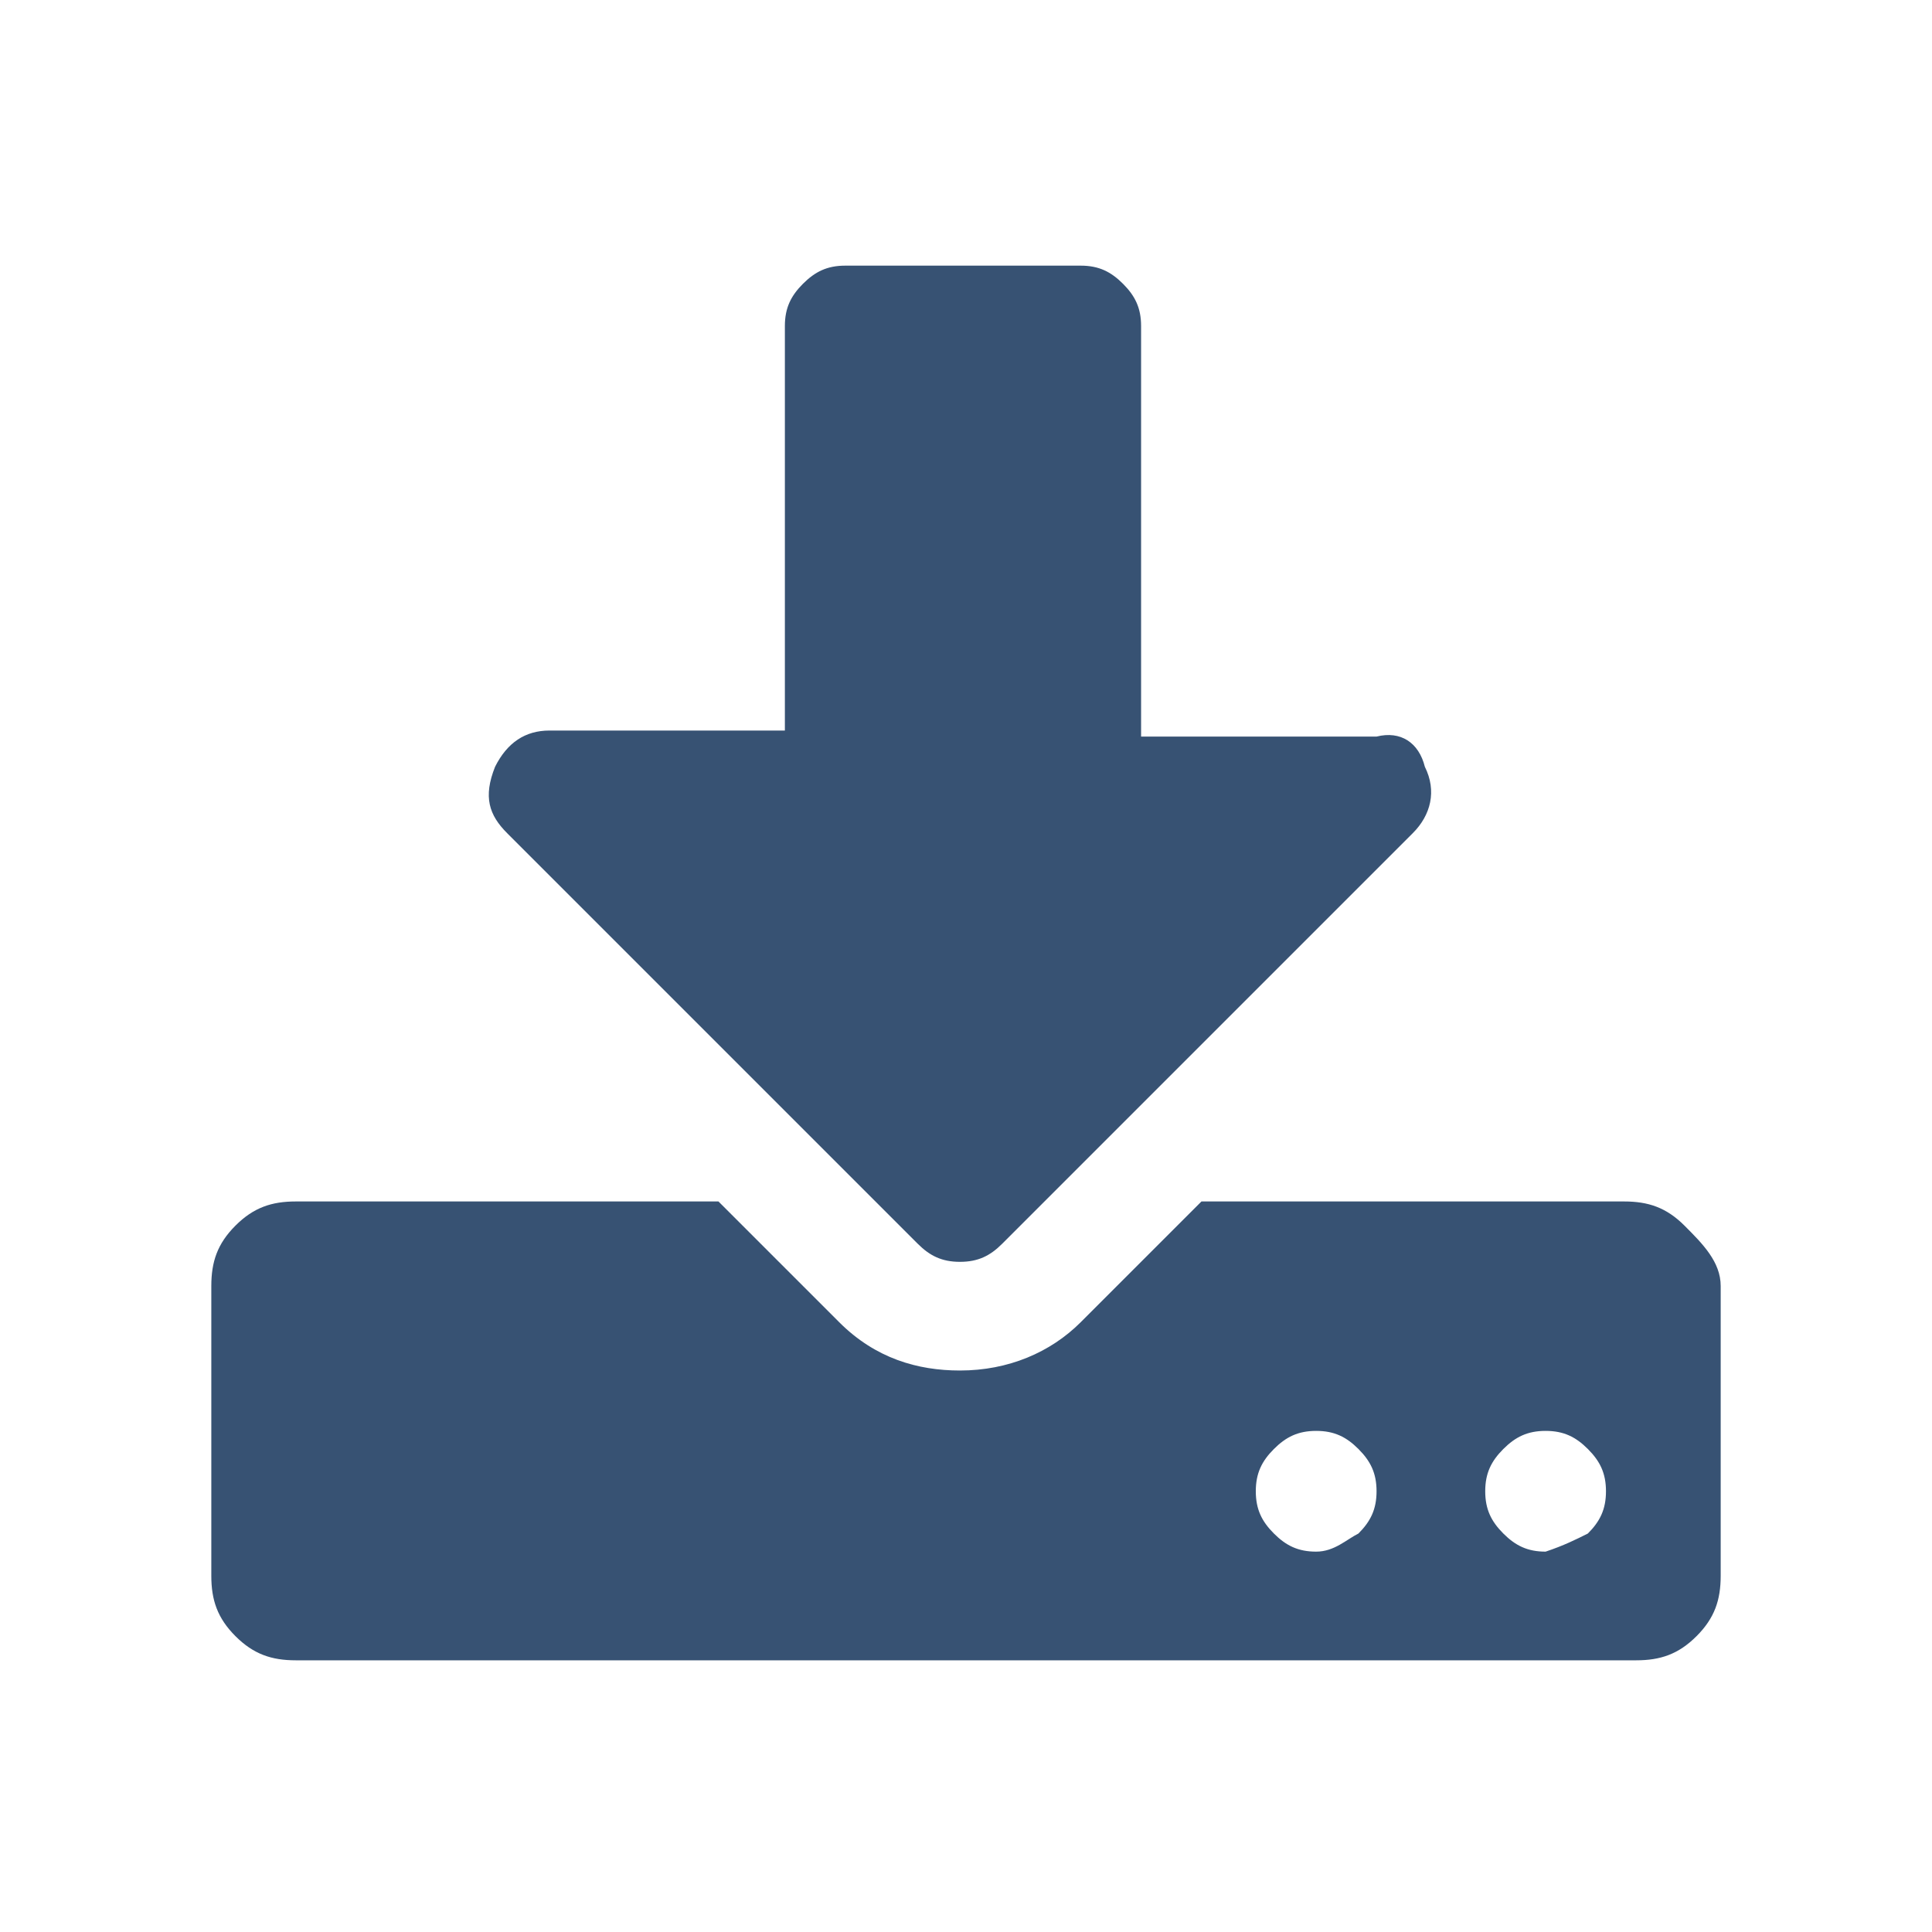
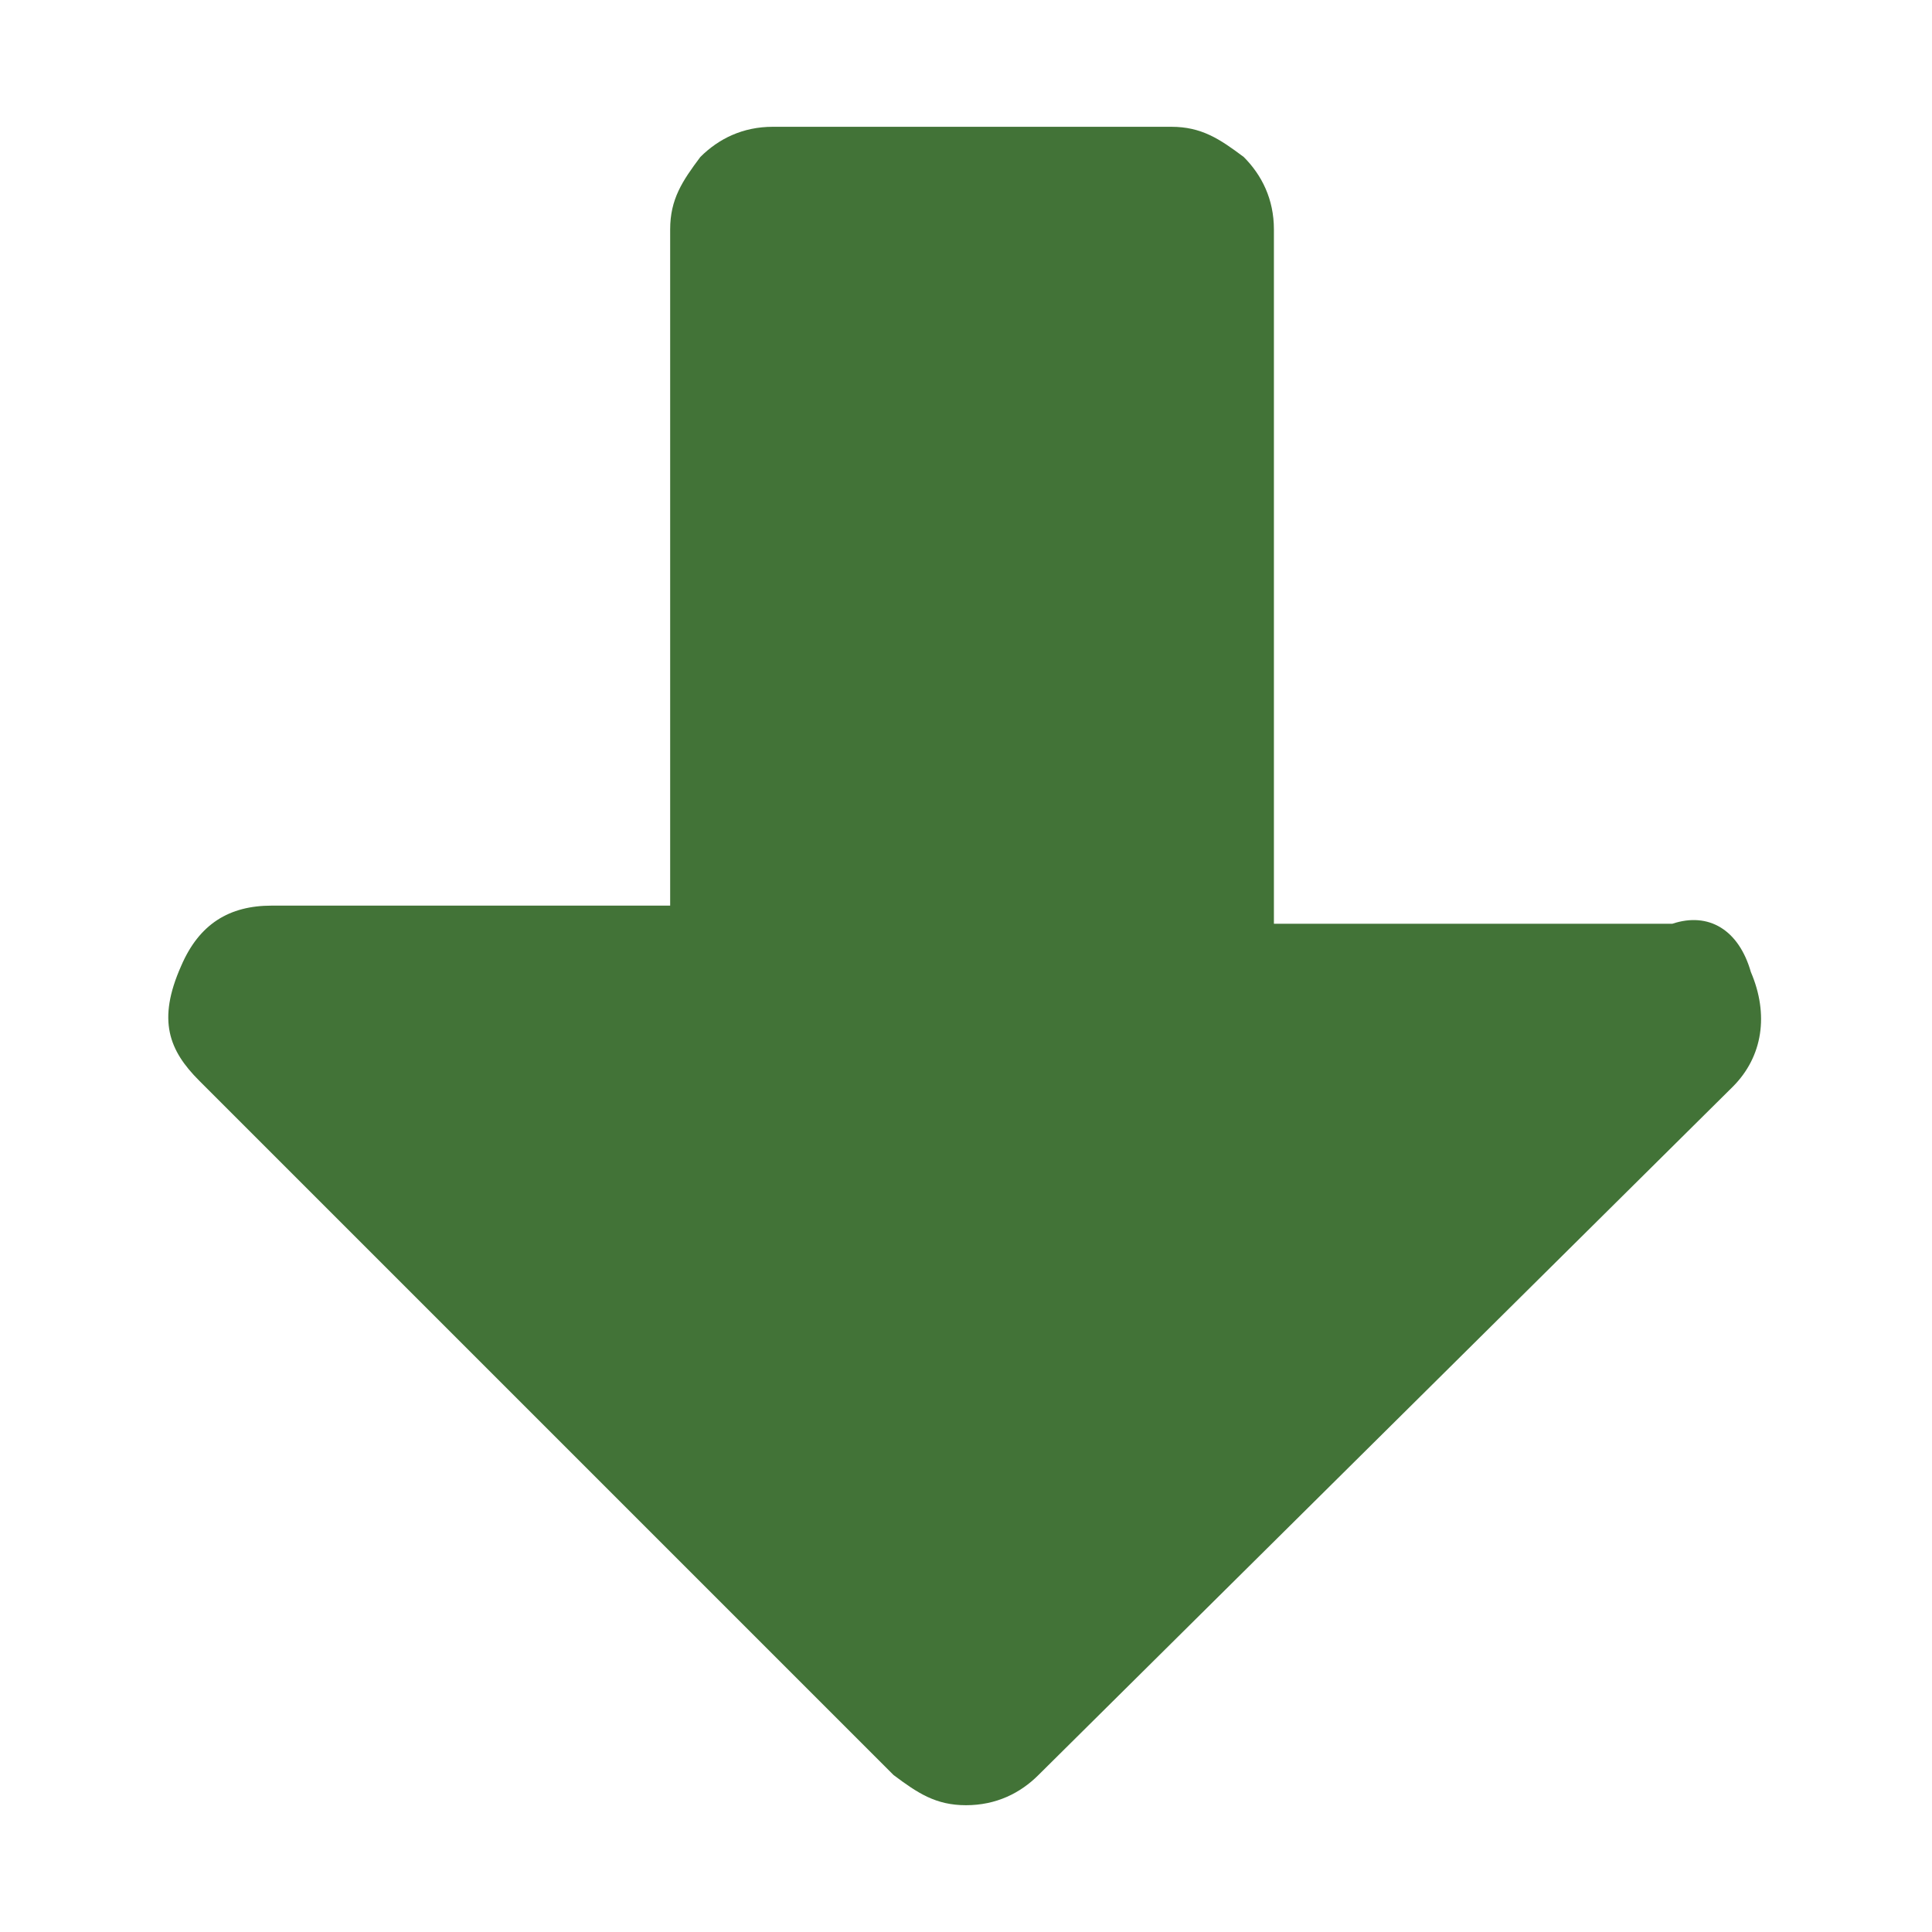
<svg xmlns="http://www.w3.org/2000/svg" viewBox="0 0 32 32">
-   <path fill="#375273" d="M28.5 21.3v4.8c0 .4-.1.7-.4 1s-.6.4-1 .4H4.9c-.4 0-.7-.1-1-.4s-.4-.6-.4-1v-4.8c0-.4.1-.7.4-1s.6-.4 1-.4h7l2 2c.6.6 1.3.8 2 .8.8 0 1.5-.3 2-.8l2-2h7c.4 0 .7.1 1 .4s.6.6.6 1zm-4.9-8.6c.2.4.1.8-.2 1.1l-6.8 6.8c-.2.2-.4.3-.7.3-.3 0-.5-.1-.7-.3l-6.8-6.8c-.3-.3-.4-.6-.2-1.1.2-.4.5-.6.9-.6H13V5.4c0-.3.1-.5.3-.7.2-.2.4-.3.7-.3h3.9c.3 0 .5.1.7.3s.3.4.3.7v6.8h3.9c.4-.1.7.1.8.5zm-1.1 12.7c.2-.2.3-.4.3-.7 0-.3-.1-.5-.3-.7-.2-.2-.4-.3-.7-.3s-.5.1-.7.3c-.2.2-.3.4-.3.7 0 .3.1.5.3.7.2.2.4.3.7.3s.5-.2.7-.3zm3.8 0c.2-.2.3-.4.3-.7 0-.3-.1-.5-.3-.7s-.4-.3-.7-.3c-.3 0-.5.1-.7.3s-.3.4-.3.7c0 .3.1.5.3.7s.4.3.7.3c.3-.1.5-.2.7-.3z" />
+   <path fill="#427337" d="M29 16.1c.3.7.2 1.4-.3 1.9L17.2 29.4c-.3.3-.7.5-1.2.5s-.8-.2-1.2-.5L3.3 17.9c-.5-.5-.7-1-.3-1.9.3-.7.8-1 1.5-1h6.6V3.8c0-.5.2-.8.5-1.2.3-.3.7-.5 1.2-.5h6.6c.5 0 .8.2 1.2.5.3.3.5.7.5 1.2v11.5h6.6c.6-.2 1.1.1 1.3.8z" />
</svg>
